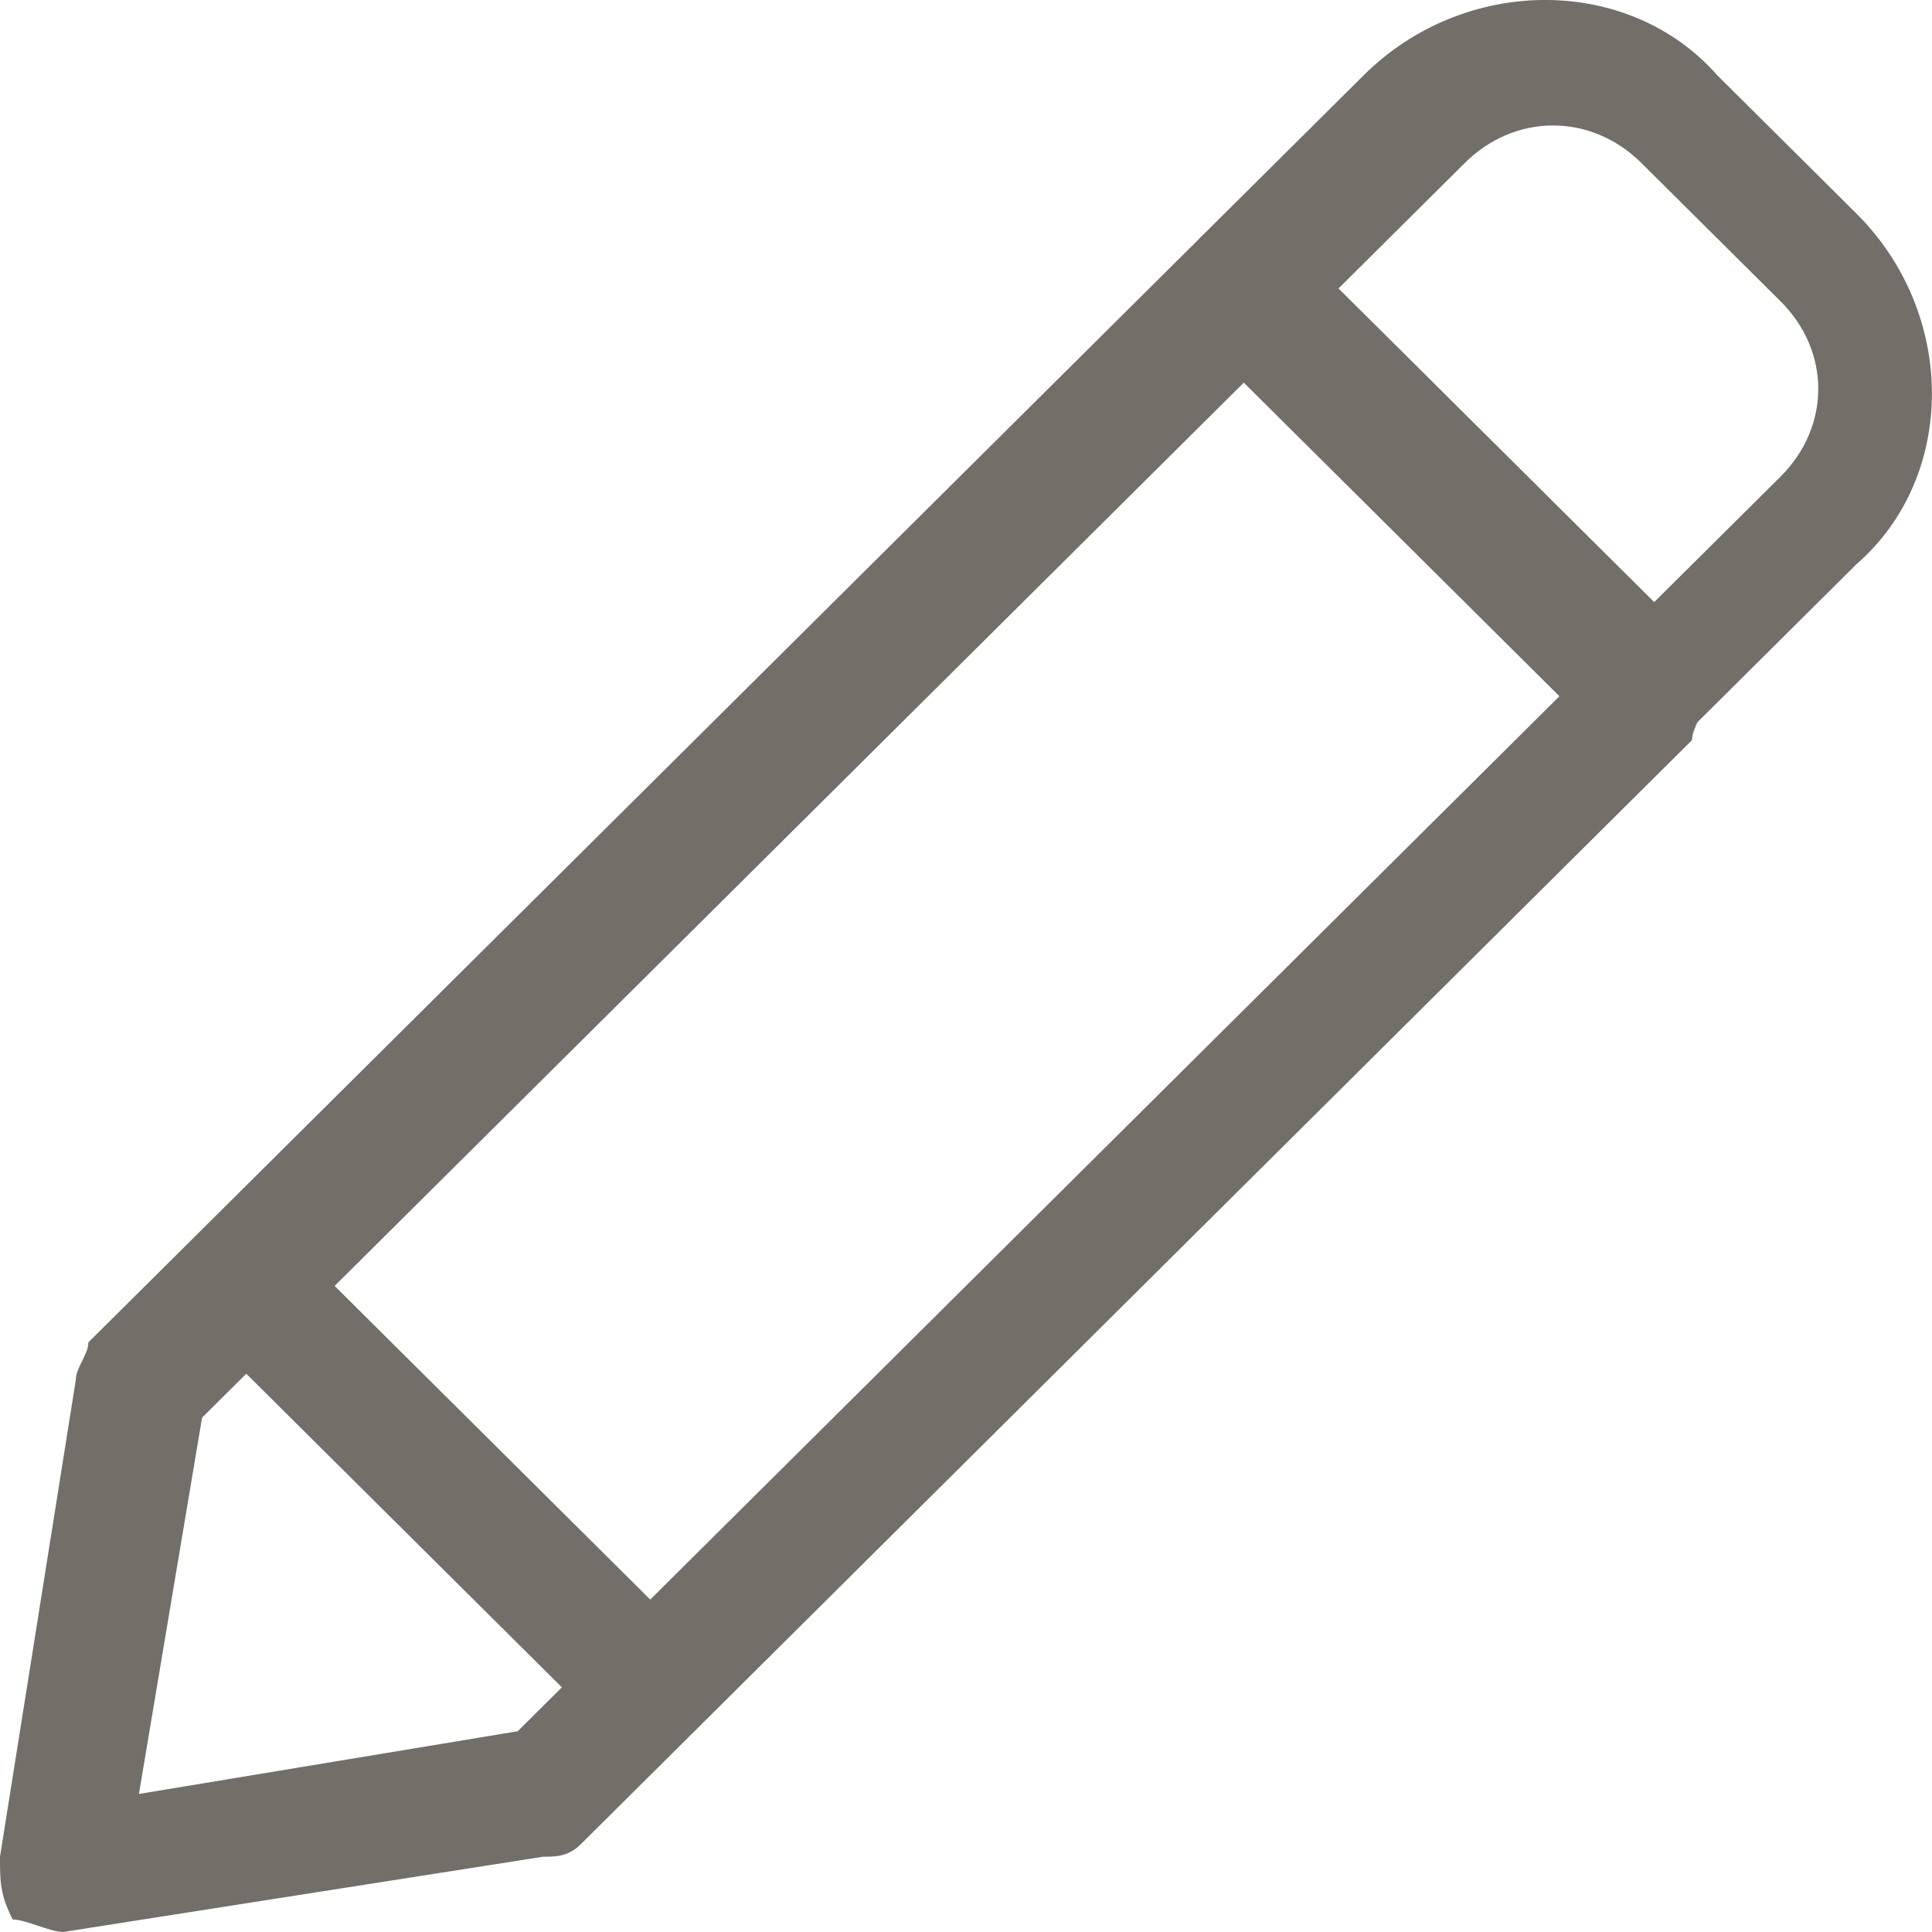
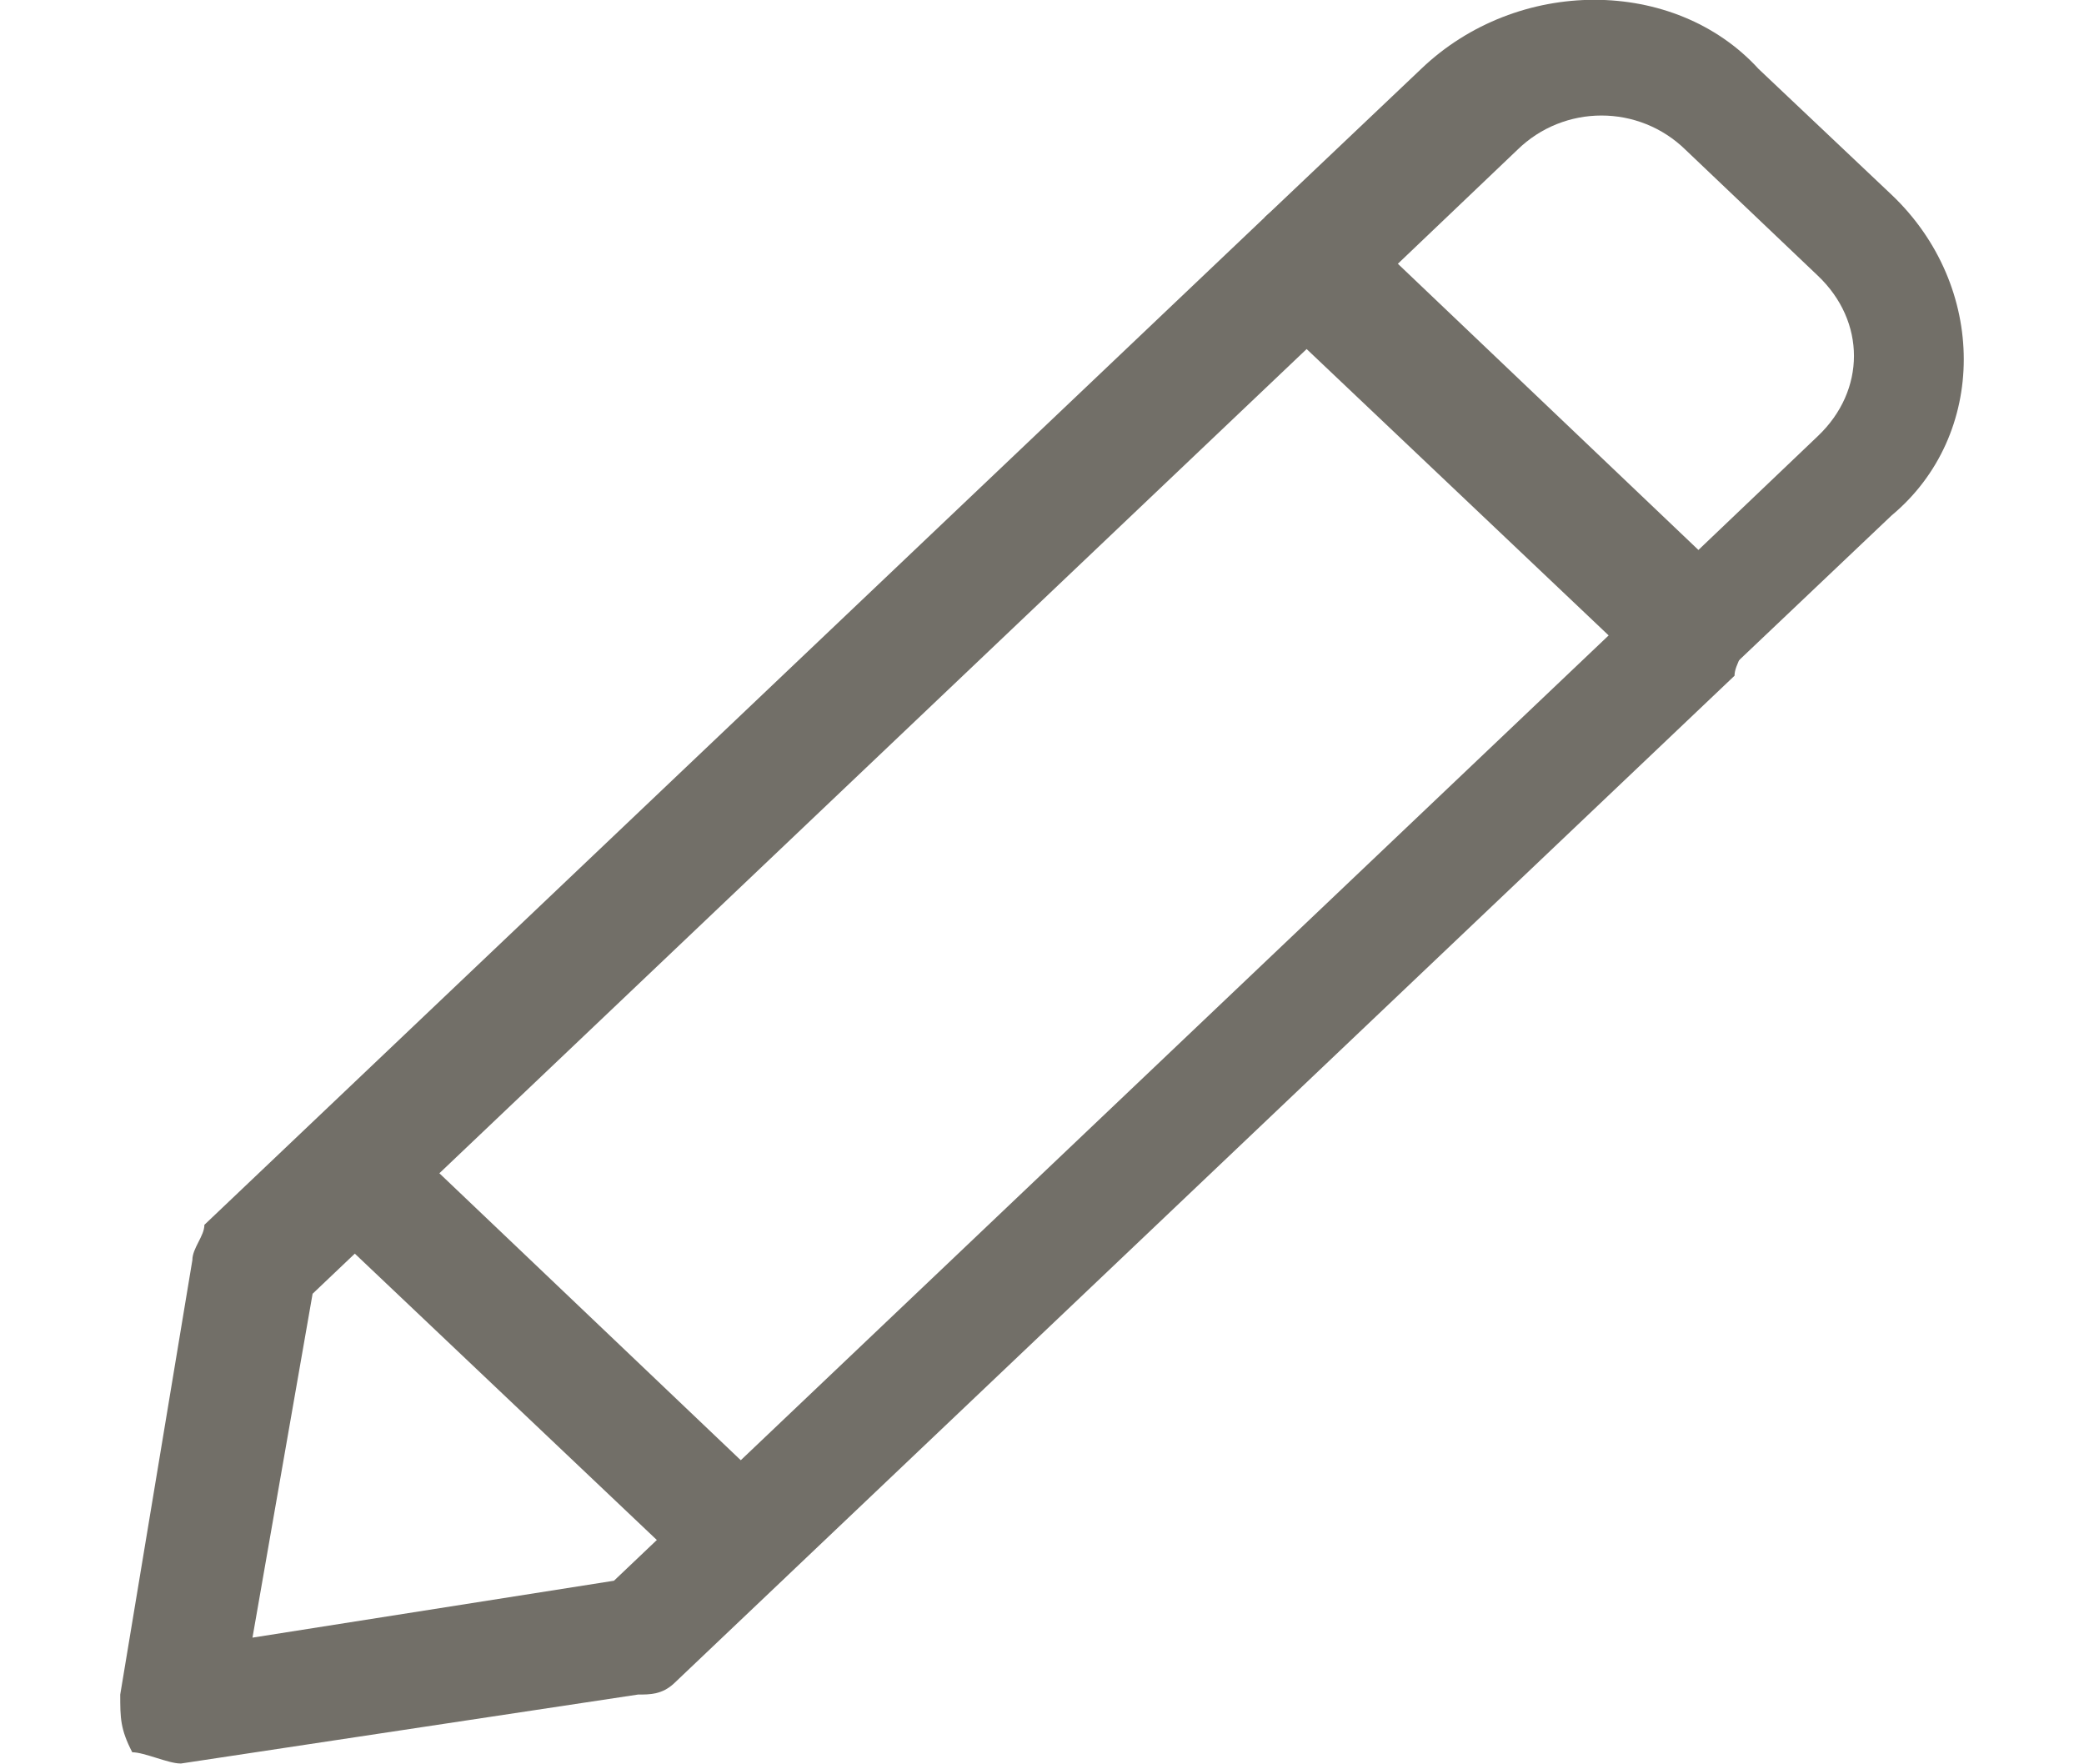
- <svg xmlns="http://www.w3.org/2000/svg" width="22" height="22" viewBox="0 0 22 22" fill="none">
-   <path d="M5.32 8.571C5.176 8.571 4.889 8.571 4.745 8.428L0.144 3.857C0 3.714 -5.48499e-07 3.571 -5.48499e-07 3.286C-5.48499e-07 3 0.144 2.857 0.144 2.714L2.013 0.857C3.163 -0.286 5.032 -0.286 6.039 0.857L7.621 2.429C8.771 3.571 8.771 5.429 7.621 6.428L5.751 8.286C5.751 8.571 5.464 8.571 5.32 8.571ZM1.725 3.286L5.32 6.857L6.758 5.429C7.333 4.857 7.333 4 6.758 3.429L5.176 1.857C4.601 1.286 3.738 1.286 3.163 1.857L1.725 3.286Z" transform="translate(13.5156)" fill="#726F68" />
-   <path d="M0.719 19.5C0.575 19.5 0.288 19.357 0.144 19.357C5.46357e-07 19.071 0 18.928 0 18.643L0.863 13.214C0.863 13.071 1.006 12.928 1.006 12.786L13.66 0.214C13.947 -0.071 14.379 -0.071 14.666 0.214L19.267 4.786C19.411 4.929 19.411 5.071 19.411 5.357C19.411 5.643 19.267 5.786 19.267 5.928L6.614 18.5C6.47 18.643 6.327 18.643 6.183 18.643L0.719 19.5C0.863 19.5 0.719 19.5 0.719 19.5ZM2.301 13.643L1.582 17.928L5.895 17.214L17.829 5.357L14.235 1.786L2.301 13.643Z" transform="translate(0 2.5)" fill="#726F68" />
-   <path d="M5.392 5.928C5.248 5.928 4.961 5.928 4.817 5.786L0.216 1.214C-0.072 0.929 -0.072 0.5 0.216 0.214C0.503 -0.071 0.935 -0.071 1.222 0.214L5.823 4.786C6.111 5.071 6.111 5.5 5.823 5.786C5.823 5.786 5.68 5.928 5.392 5.928Z" transform="translate(2.08398 13.9277)" fill="#726F68" />
+ <svg xmlns="http://www.w3.org/2000/svg" width="26" height="22" viewBox="-1.5 0 26 22">
+   <path fill="#726F68" d="M19.7 8.57c-.16 0-.46 0-.6-.14l-4.82-4.57c-.15-.15-.15-.29-.15-.58s.15-.42.15-.57L16.23.86c1.2-1.15 3.16-1.15 4.21 0l1.66 1.57c1.2 1.14 1.2 3 0 4l-1.96 1.86c0 .28-.3.28-.45.28zM15.93 3.3l3.75 3.57 1.5-1.43c.6-.57.6-1.43 0-2l-1.65-1.57a1.5 1.5 0 0 0-2.1 0l-1.5 1.43z" />
+   <path fill="#726F68" d="M.75 22c-.15 0-.45-.14-.6-.14-.15-.29-.15-.43-.15-.72l.9-5.42c0-.15.15-.3.15-.44L14.28 2.71a.75.75 0 0 1 1.05 0l4.81 4.58c.15.14.15.28.15.57 0 .28-.15.42-.15.57L6.91 21c-.15.14-.3.14-.45.14L.76 22s.14 0 0 0zm1.65-5.86l-.75 4.29 4.51-.71L18.64 7.86l-3.76-3.58L2.4 16.14z" />
+   <path fill="#726F68" d="M7.82 19.86c-.15 0-.46 0-.6-.15L2.4 15.14a.67.67 0 0 1 0-1 .75.75 0 0 1 1.06 0l4.8 4.57c.3.29.3.72 0 1 0 0-.14.15-.44.15z" />
</svg>
